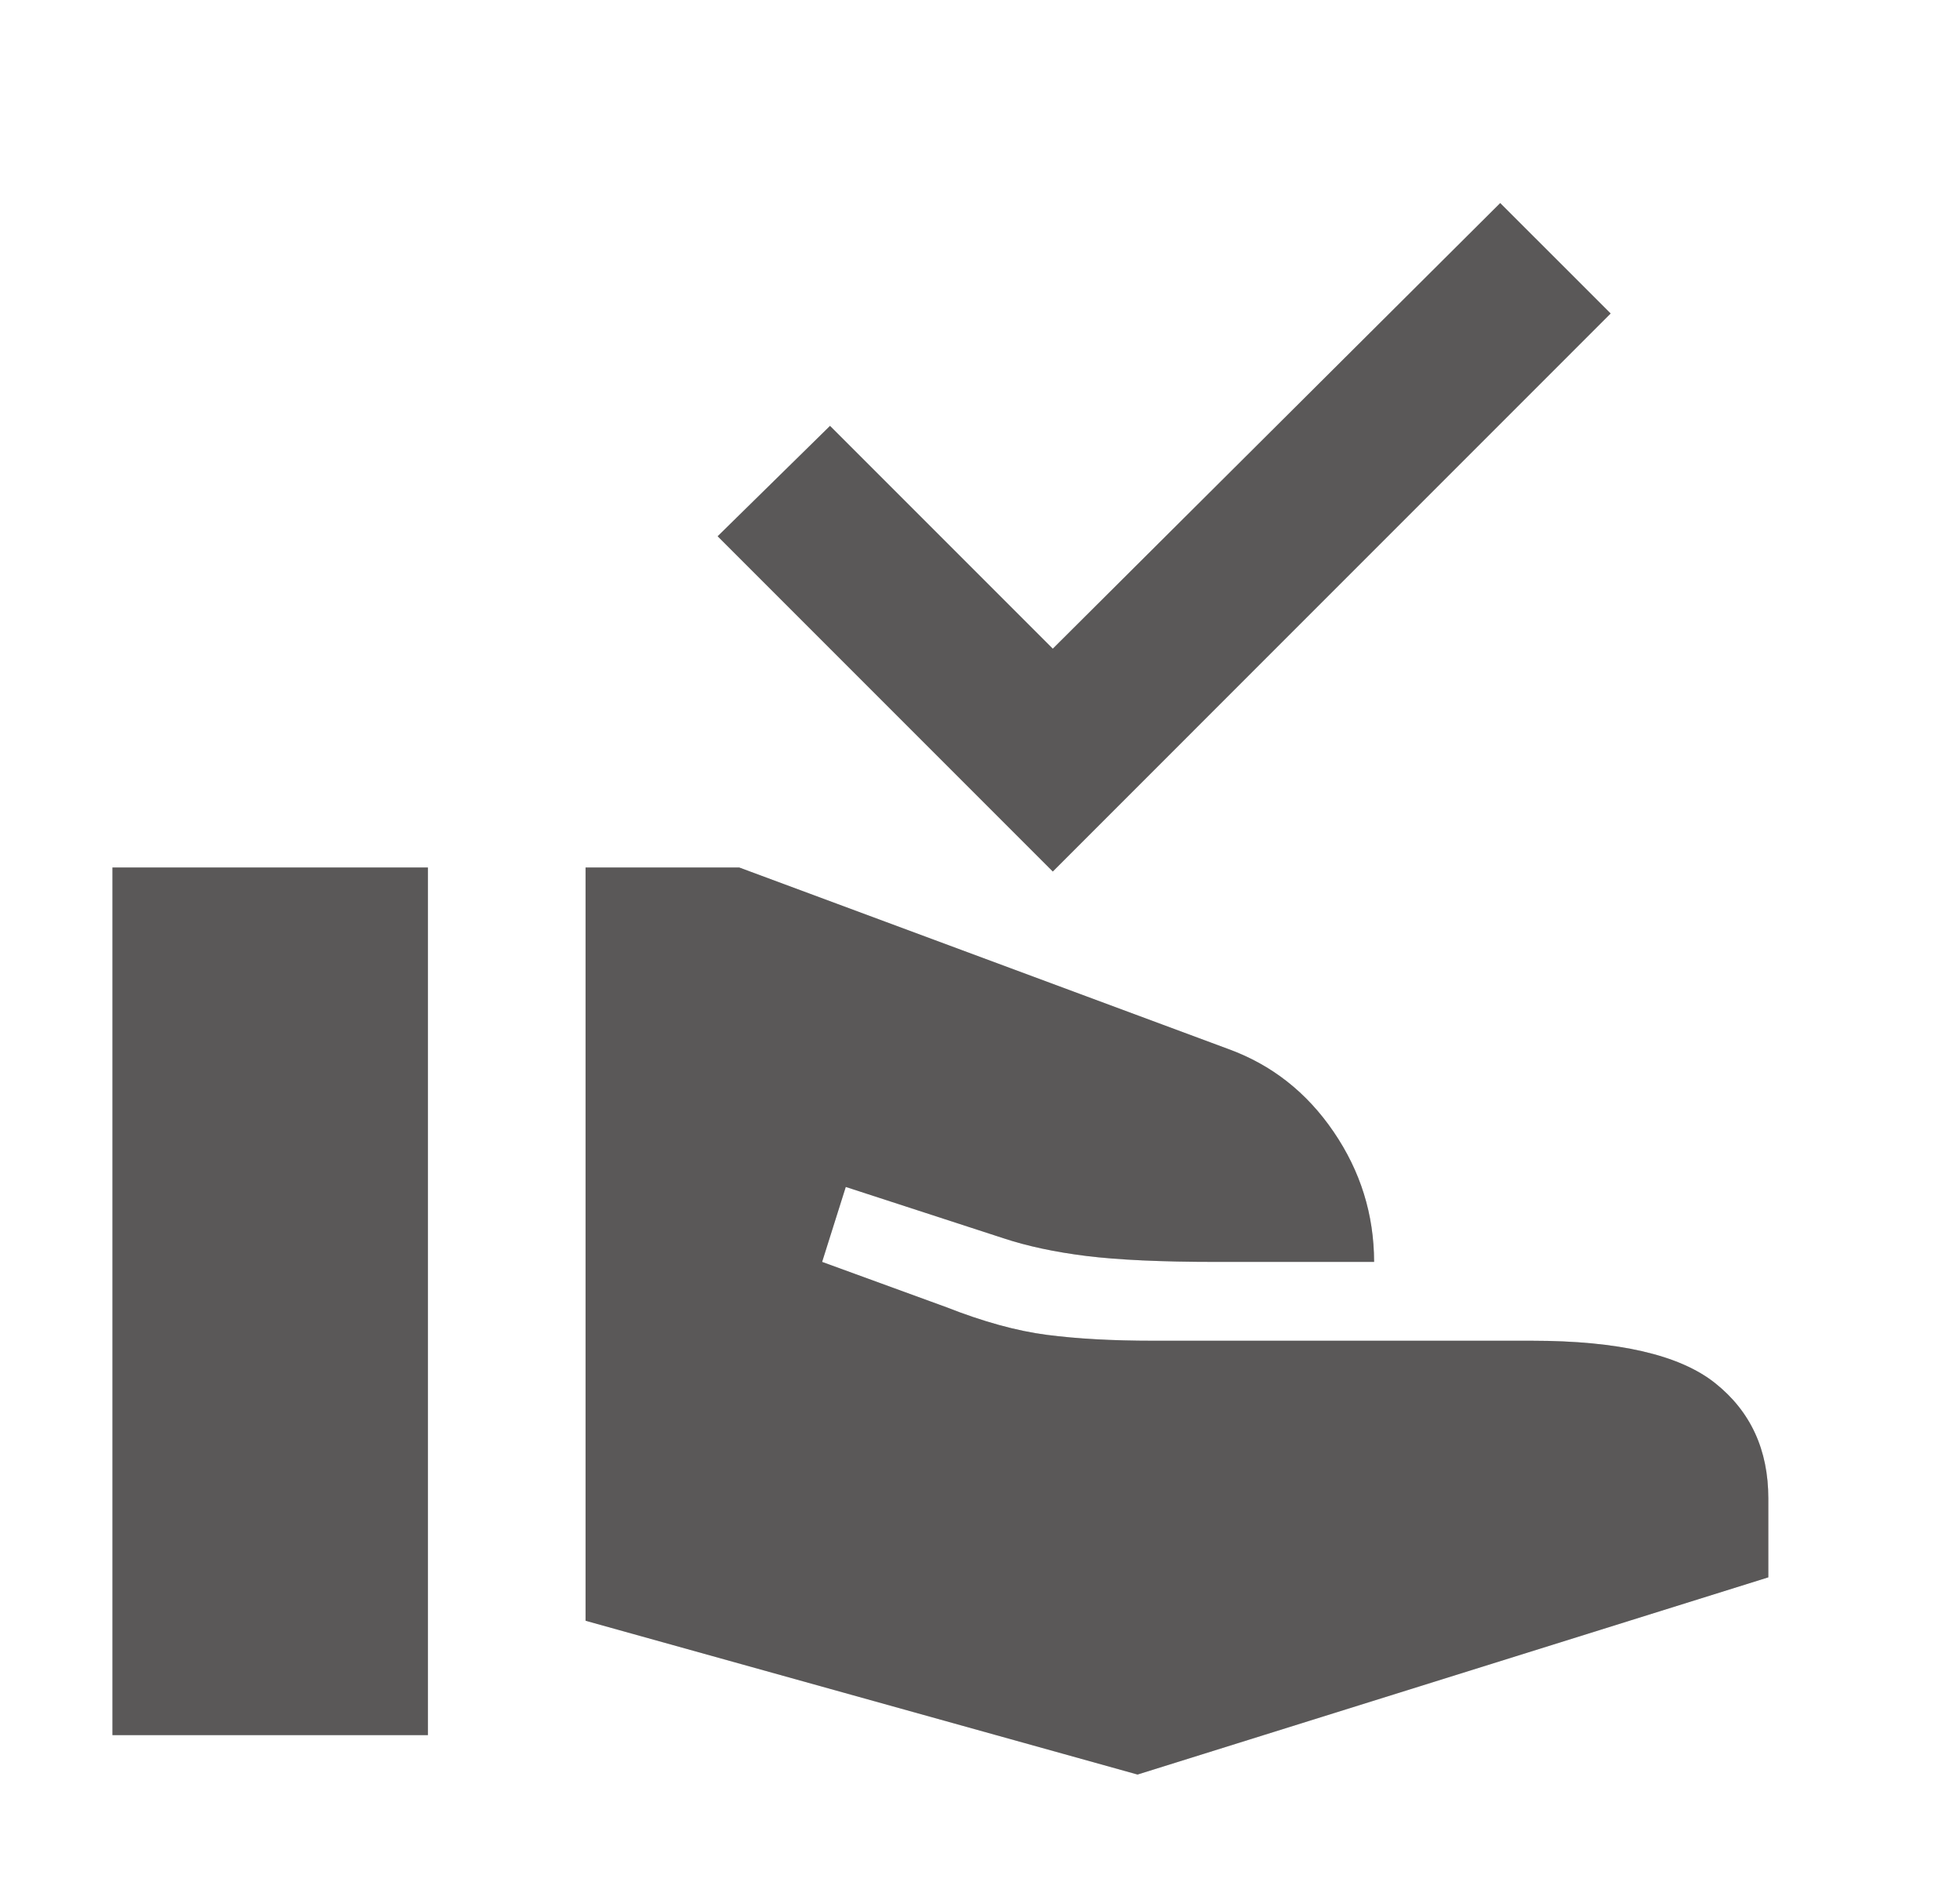
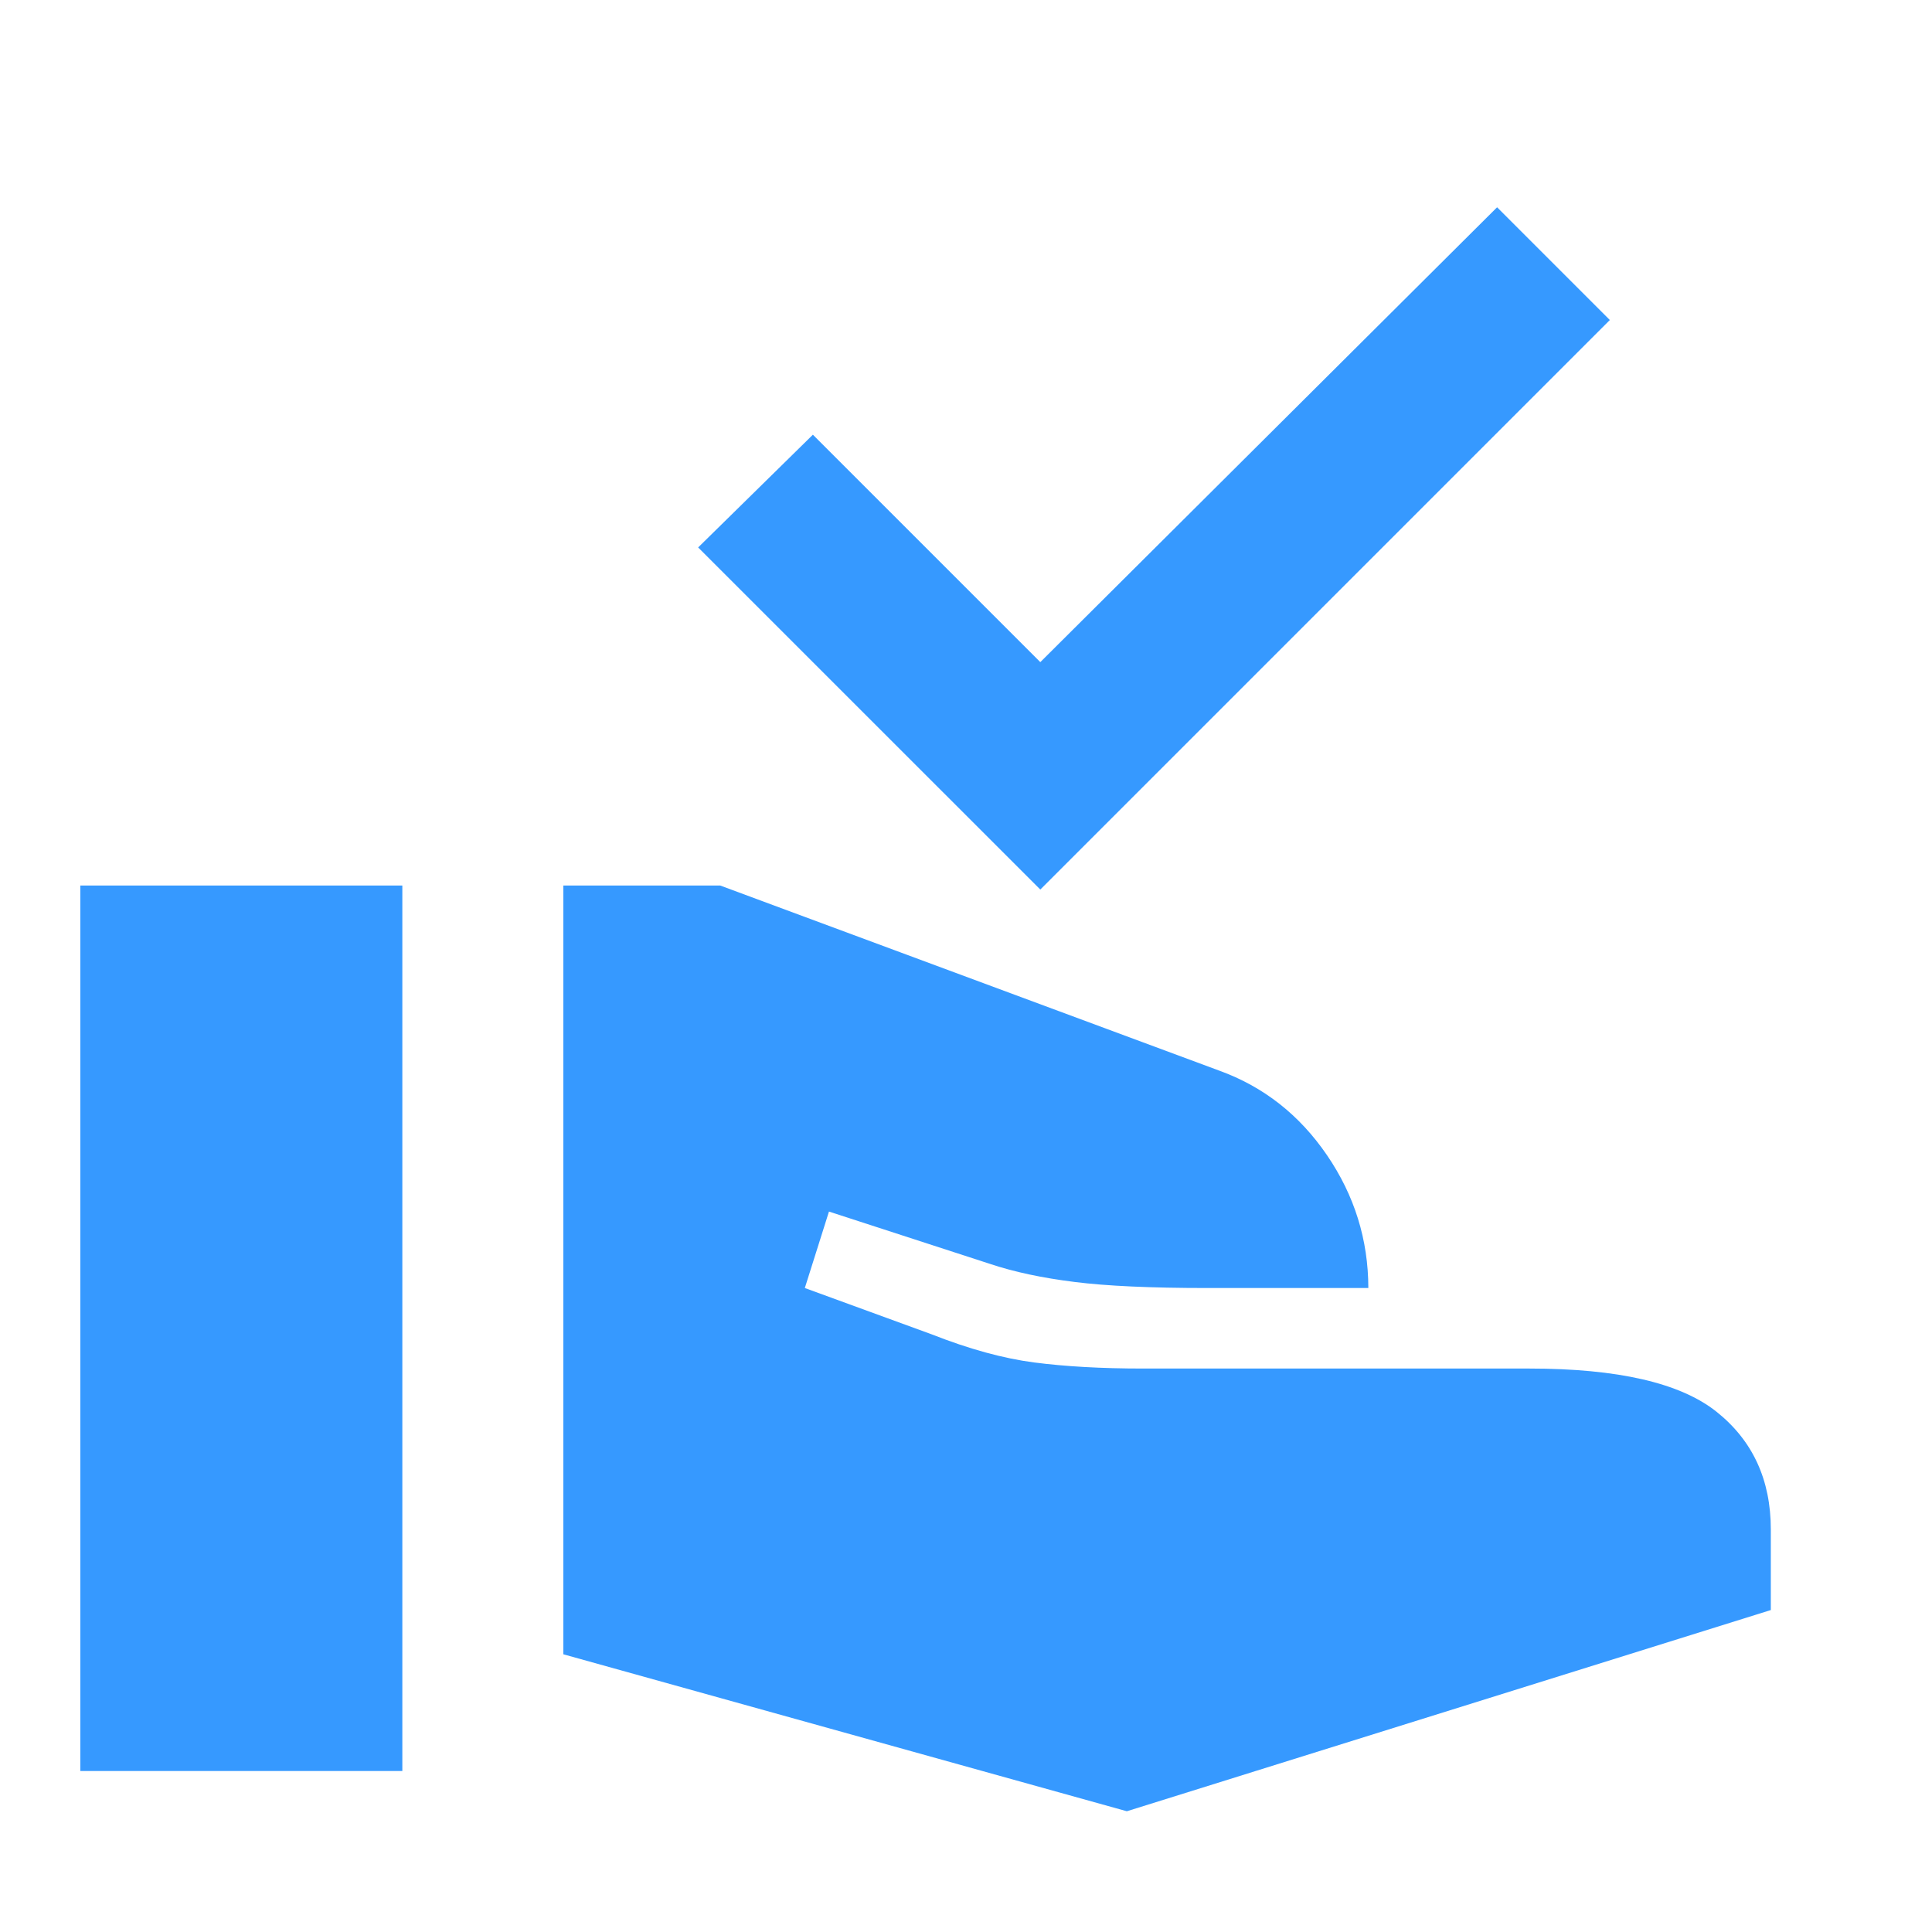
- <svg xmlns="http://www.w3.org/2000/svg" width="29" height="28" viewBox="0 0 29 28" fill="none">
-   <g id="Icon">
-     <g id="Vector">
-       <path d="M15.577 12.892L10.618 7.933L12.281 6.3L15.577 9.596L22.197 3.004L23.831 4.637L15.577 12.892ZM16.831 26.25L8.664 23.975V12.833H10.939L18.172 15.517C18.814 15.75 19.334 16.158 19.732 16.742C20.13 17.325 20.33 17.967 20.331 18.667H17.997C17.181 18.667 16.539 18.637 16.072 18.579C15.606 18.521 15.197 18.433 14.847 18.317L12.514 17.558L12.164 18.667L14.002 19.337C14.546 19.551 15.042 19.688 15.489 19.746C15.936 19.804 16.461 19.833 17.064 19.833H22.664C23.947 19.833 24.852 20.042 25.377 20.46C25.902 20.878 26.164 21.446 26.164 22.167V23.333L16.831 26.25ZM1.664 25.667V12.833H6.331V25.667H1.664Z" fill="#8C8A8A" />
-       <path d="M15.577 12.892L10.618 7.933L12.281 6.3L15.577 9.596L22.197 3.004L23.831 4.637L15.577 12.892ZM16.831 26.25L8.664 23.975V12.833H10.939L18.172 15.517C18.814 15.75 19.334 16.158 19.732 16.742C20.13 17.325 20.33 17.967 20.331 18.667H17.997C17.181 18.667 16.539 18.637 16.072 18.579C15.606 18.521 15.197 18.433 14.847 18.317L12.514 17.558L12.164 18.667L14.002 19.337C14.546 19.551 15.042 19.688 15.489 19.746C15.936 19.804 16.461 19.833 17.064 19.833H22.664C23.947 19.833 24.852 20.042 25.377 20.46C25.902 20.878 26.164 21.446 26.164 22.167V23.333L16.831 26.25ZM1.664 25.667V12.833H6.331V25.667H1.664Z" fill="black" fill-opacity="0.2" />
-       <path d="M15.577 12.892L10.618 7.933L12.281 6.3L15.577 9.596L22.197 3.004L23.831 4.637L15.577 12.892ZM16.831 26.25L8.664 23.975V12.833H10.939L18.172 15.517C18.814 15.75 19.334 16.158 19.732 16.742C20.13 17.325 20.33 17.967 20.331 18.667H17.997C17.181 18.667 16.539 18.637 16.072 18.579C15.606 18.521 15.197 18.433 14.847 18.317L12.514 17.558L12.164 18.667L14.002 19.337C14.546 19.551 15.042 19.688 15.489 19.746C15.936 19.804 16.461 19.833 17.064 19.833H22.664C23.947 19.833 24.852 20.042 25.377 20.46C25.902 20.878 26.164 21.446 26.164 22.167V23.333L16.831 26.25ZM1.664 25.667V12.833H6.331V25.667H1.664Z" fill="black" fill-opacity="0.2" />
-     </g>
-   </g>
+ <svg xmlns="http://www.w3.org/2000/svg" width="28" height="28" viewBox="0 0 28 28" fill="none">
+   <path d="M15.077 12.892L10.118 7.934L11.781 6.3L15.077 9.596L21.697 3.004L23.331 4.638L15.077 12.892ZM16.331 26.25L8.164 23.975V12.834H10.439L17.672 15.517C18.314 15.75 18.834 16.159 19.232 16.742C19.63 17.325 19.83 17.967 19.831 18.667H17.497C16.681 18.667 16.039 18.638 15.572 18.579C15.106 18.521 14.697 18.434 14.347 18.317L12.014 17.559L11.664 18.667L13.502 19.338C14.046 19.552 14.542 19.688 14.989 19.746C15.436 19.804 15.961 19.834 16.564 19.834H22.164C23.447 19.834 24.352 20.042 24.877 20.46C25.402 20.878 25.664 21.447 25.664 22.167V23.334L16.331 26.25ZM1.164 25.667V12.834H5.831V25.667H1.164Z" fill="#3699FF" />
</svg>
